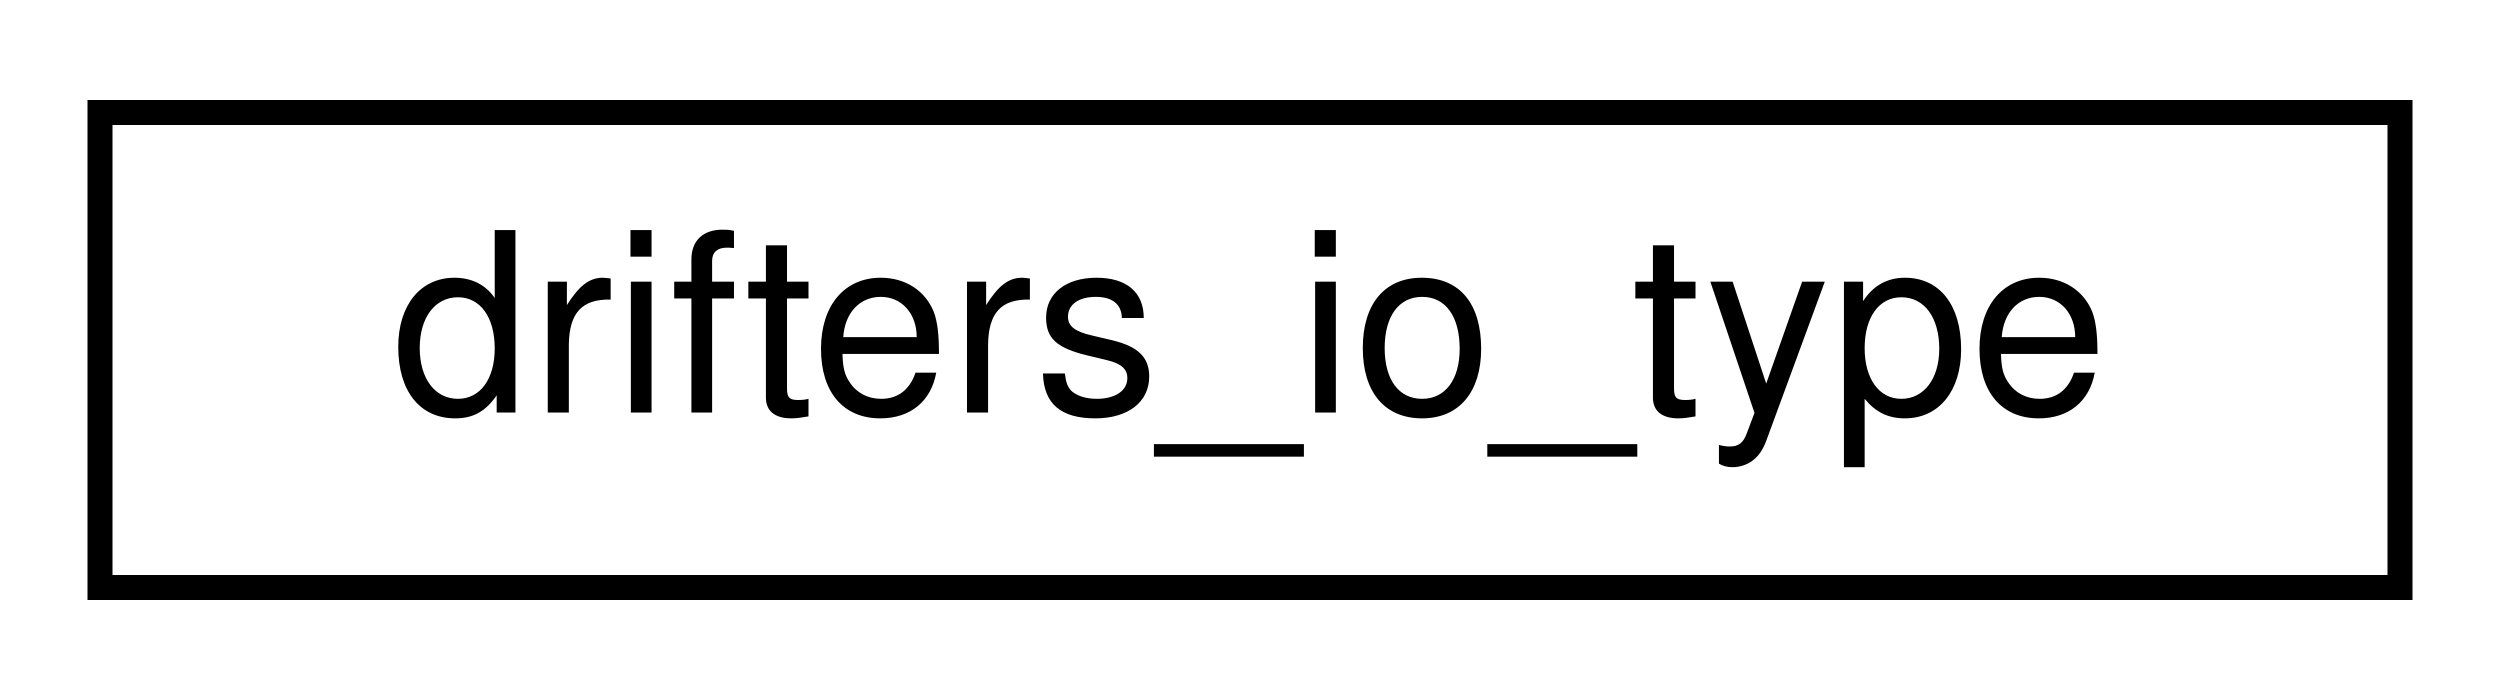
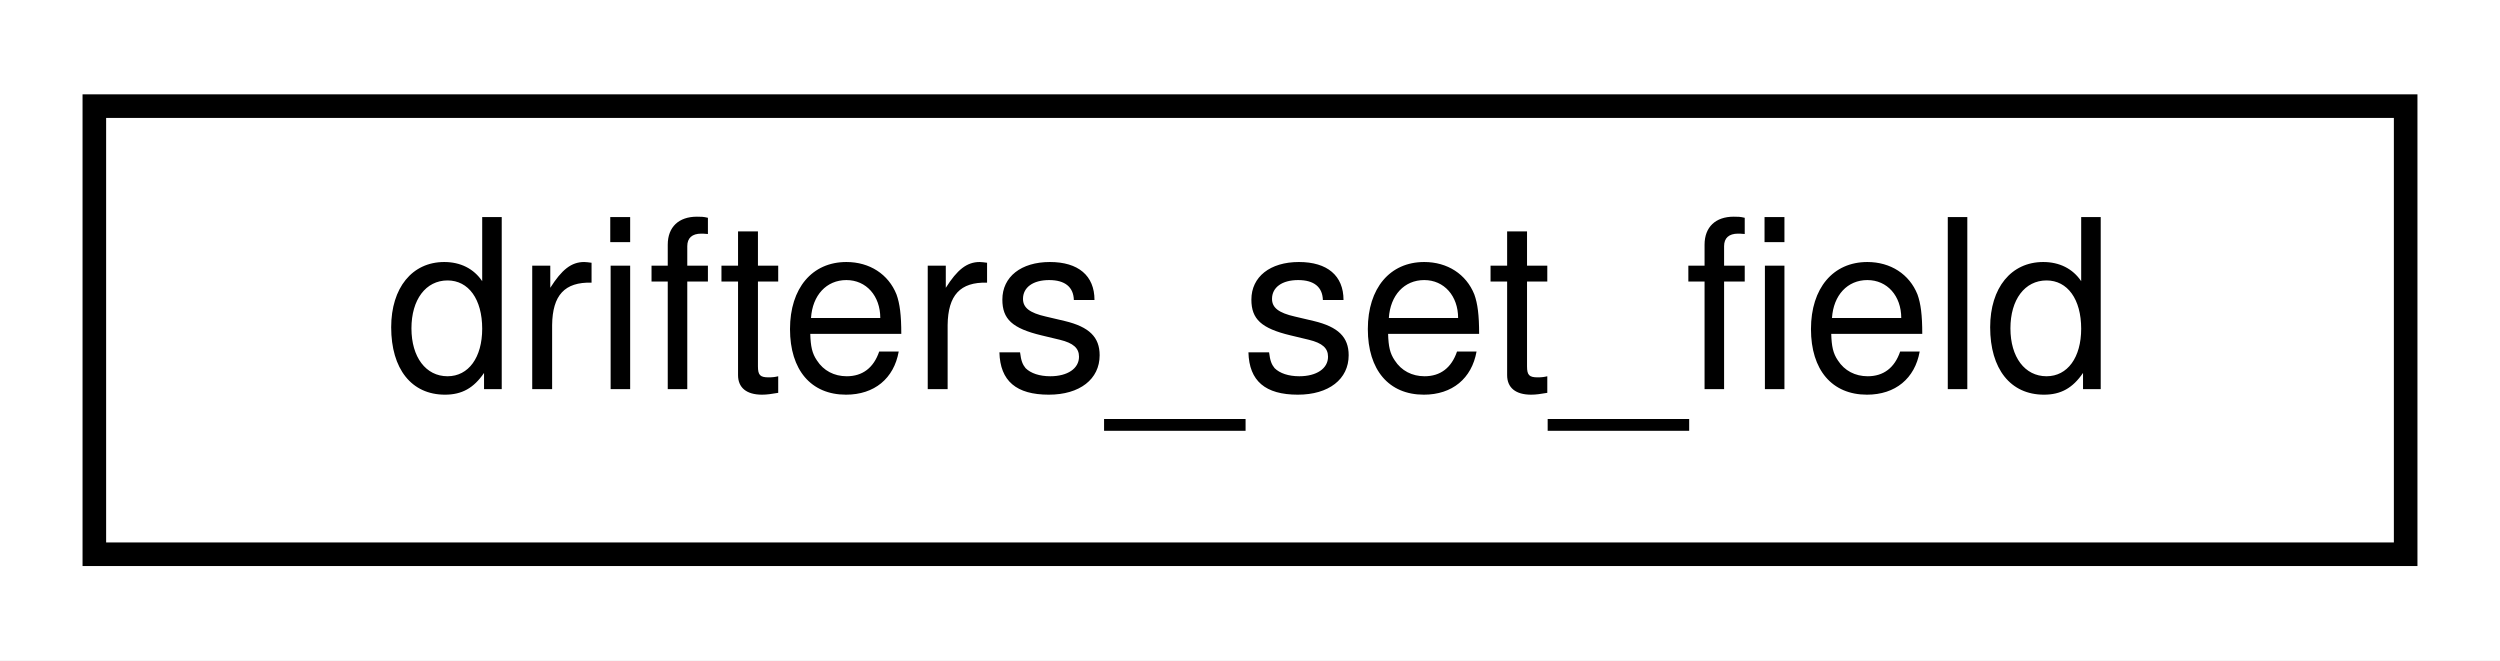
- <svg xmlns="http://www.w3.org/2000/svg" xmlns:xlink="http://www.w3.org/1999/xlink" width="100pt" height="28pt" viewBox="0.00 0.00 100.00 28.00">
+ <svg xmlns="http://www.w3.org/2000/svg" xmlns:xlink="http://www.w3.org/1999/xlink" width="106pt" height="28pt" viewBox="0.00 0.00 106.00 28.00">
  <g id="graph0" class="graph" transform="scale(1 1) rotate(0) translate(4 24)">
-     <polygon fill="white" stroke="transparent" points="-4,4 -4,-24 96,-24 96,4 -4,4" />
+     <polygon fill="white" stroke="transparent" points="-4,4 -4,-24 102,-24 102,4 -4,4" />
    <g id="node1" class="node">
      <g id="a_node1">
-         <a xlink:href="group__drifters__input__mod.html#structdrifters__io__mod_1_1drifters__io__type" target="_top" xlink:title="IO data for drifters.">
-           <polygon fill="white" stroke="black" points="0,-0.5 0,-19.5 92,-19.5 92,-0.5 0,-0.5" />
-           <text text-anchor="middle" x="46" y="-7.5" font-family="Helvetica,sans-Serif" font-size="10.00">drifters_io_type</text>
+         <a xlink:href="group__drifters__mod.html#interfacedrifters__mod_1_1drifters__set__field" target="_top" xlink:title="Set the value of a given drifter field.">
+           <polygon fill="white" stroke="black" points="0,-0.5 0,-19.5 98,-19.5 98,-0.5 0,-0.5" />
+           <text text-anchor="middle" x="49" y="-7.5" font-family="Helvetica,sans-Serif" font-size="10.00">drifters_set_field</text>
        </a>
      </g>
    </g>
  </g>
</svg>
